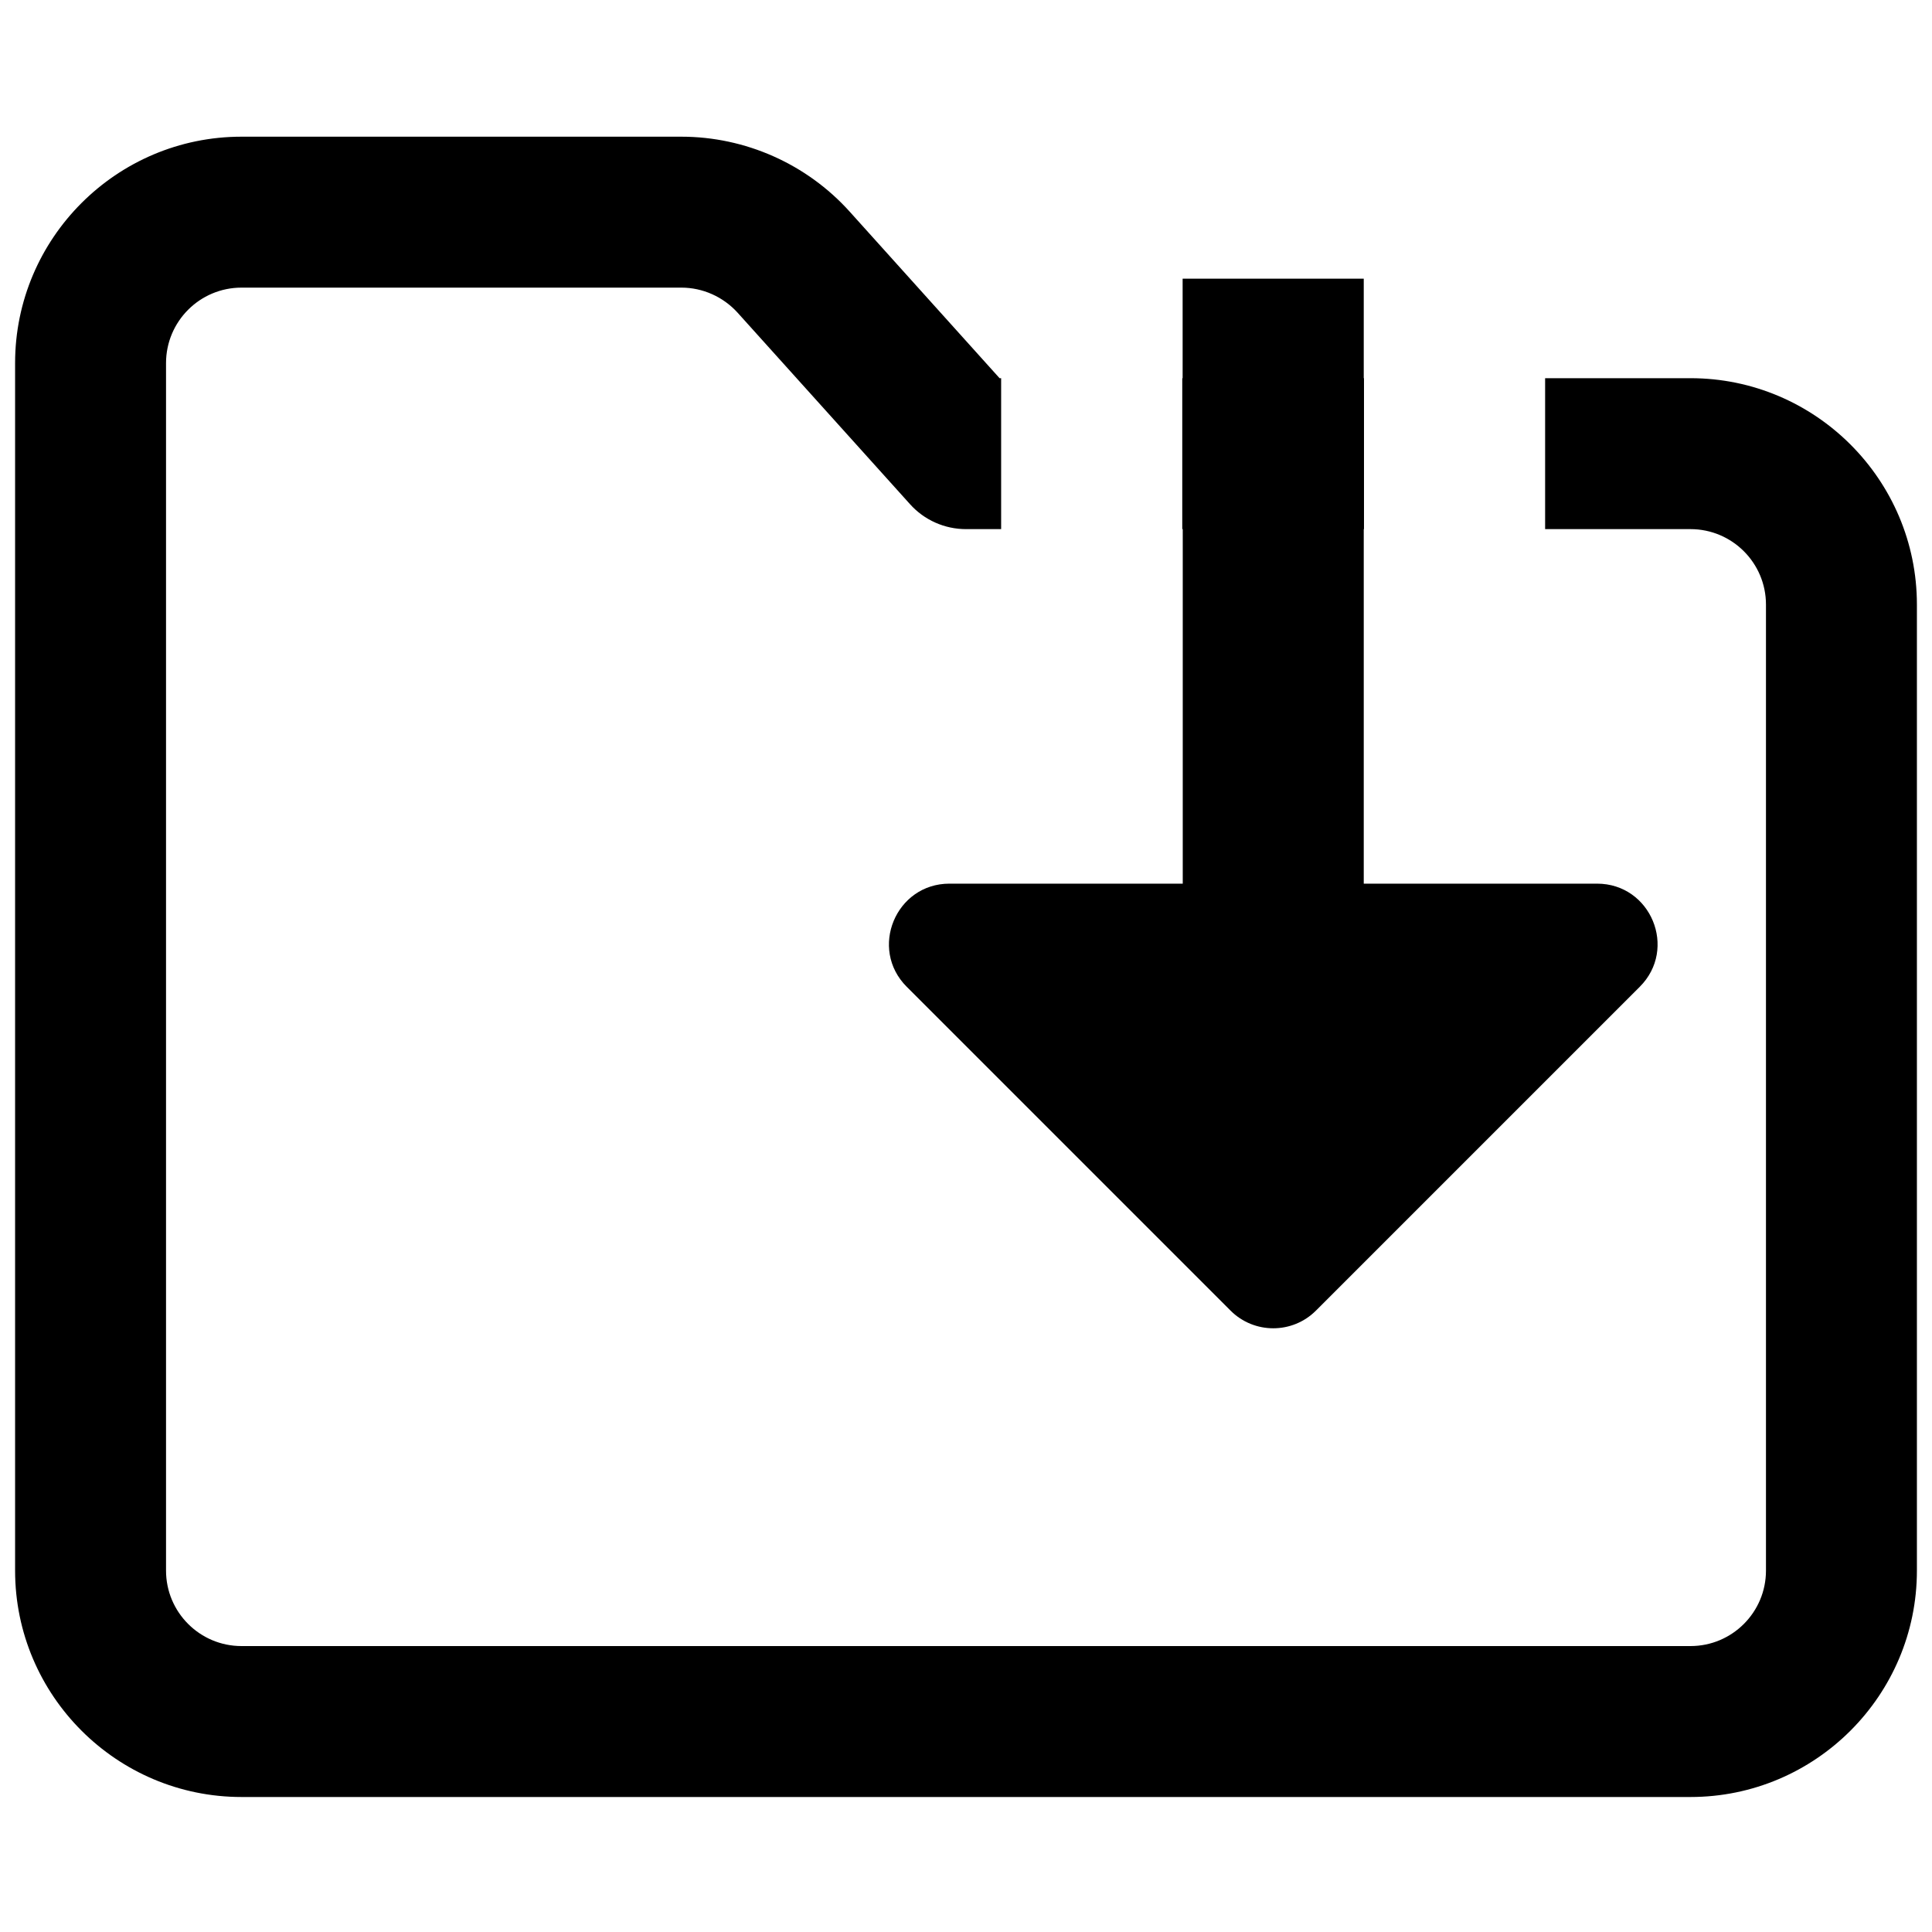
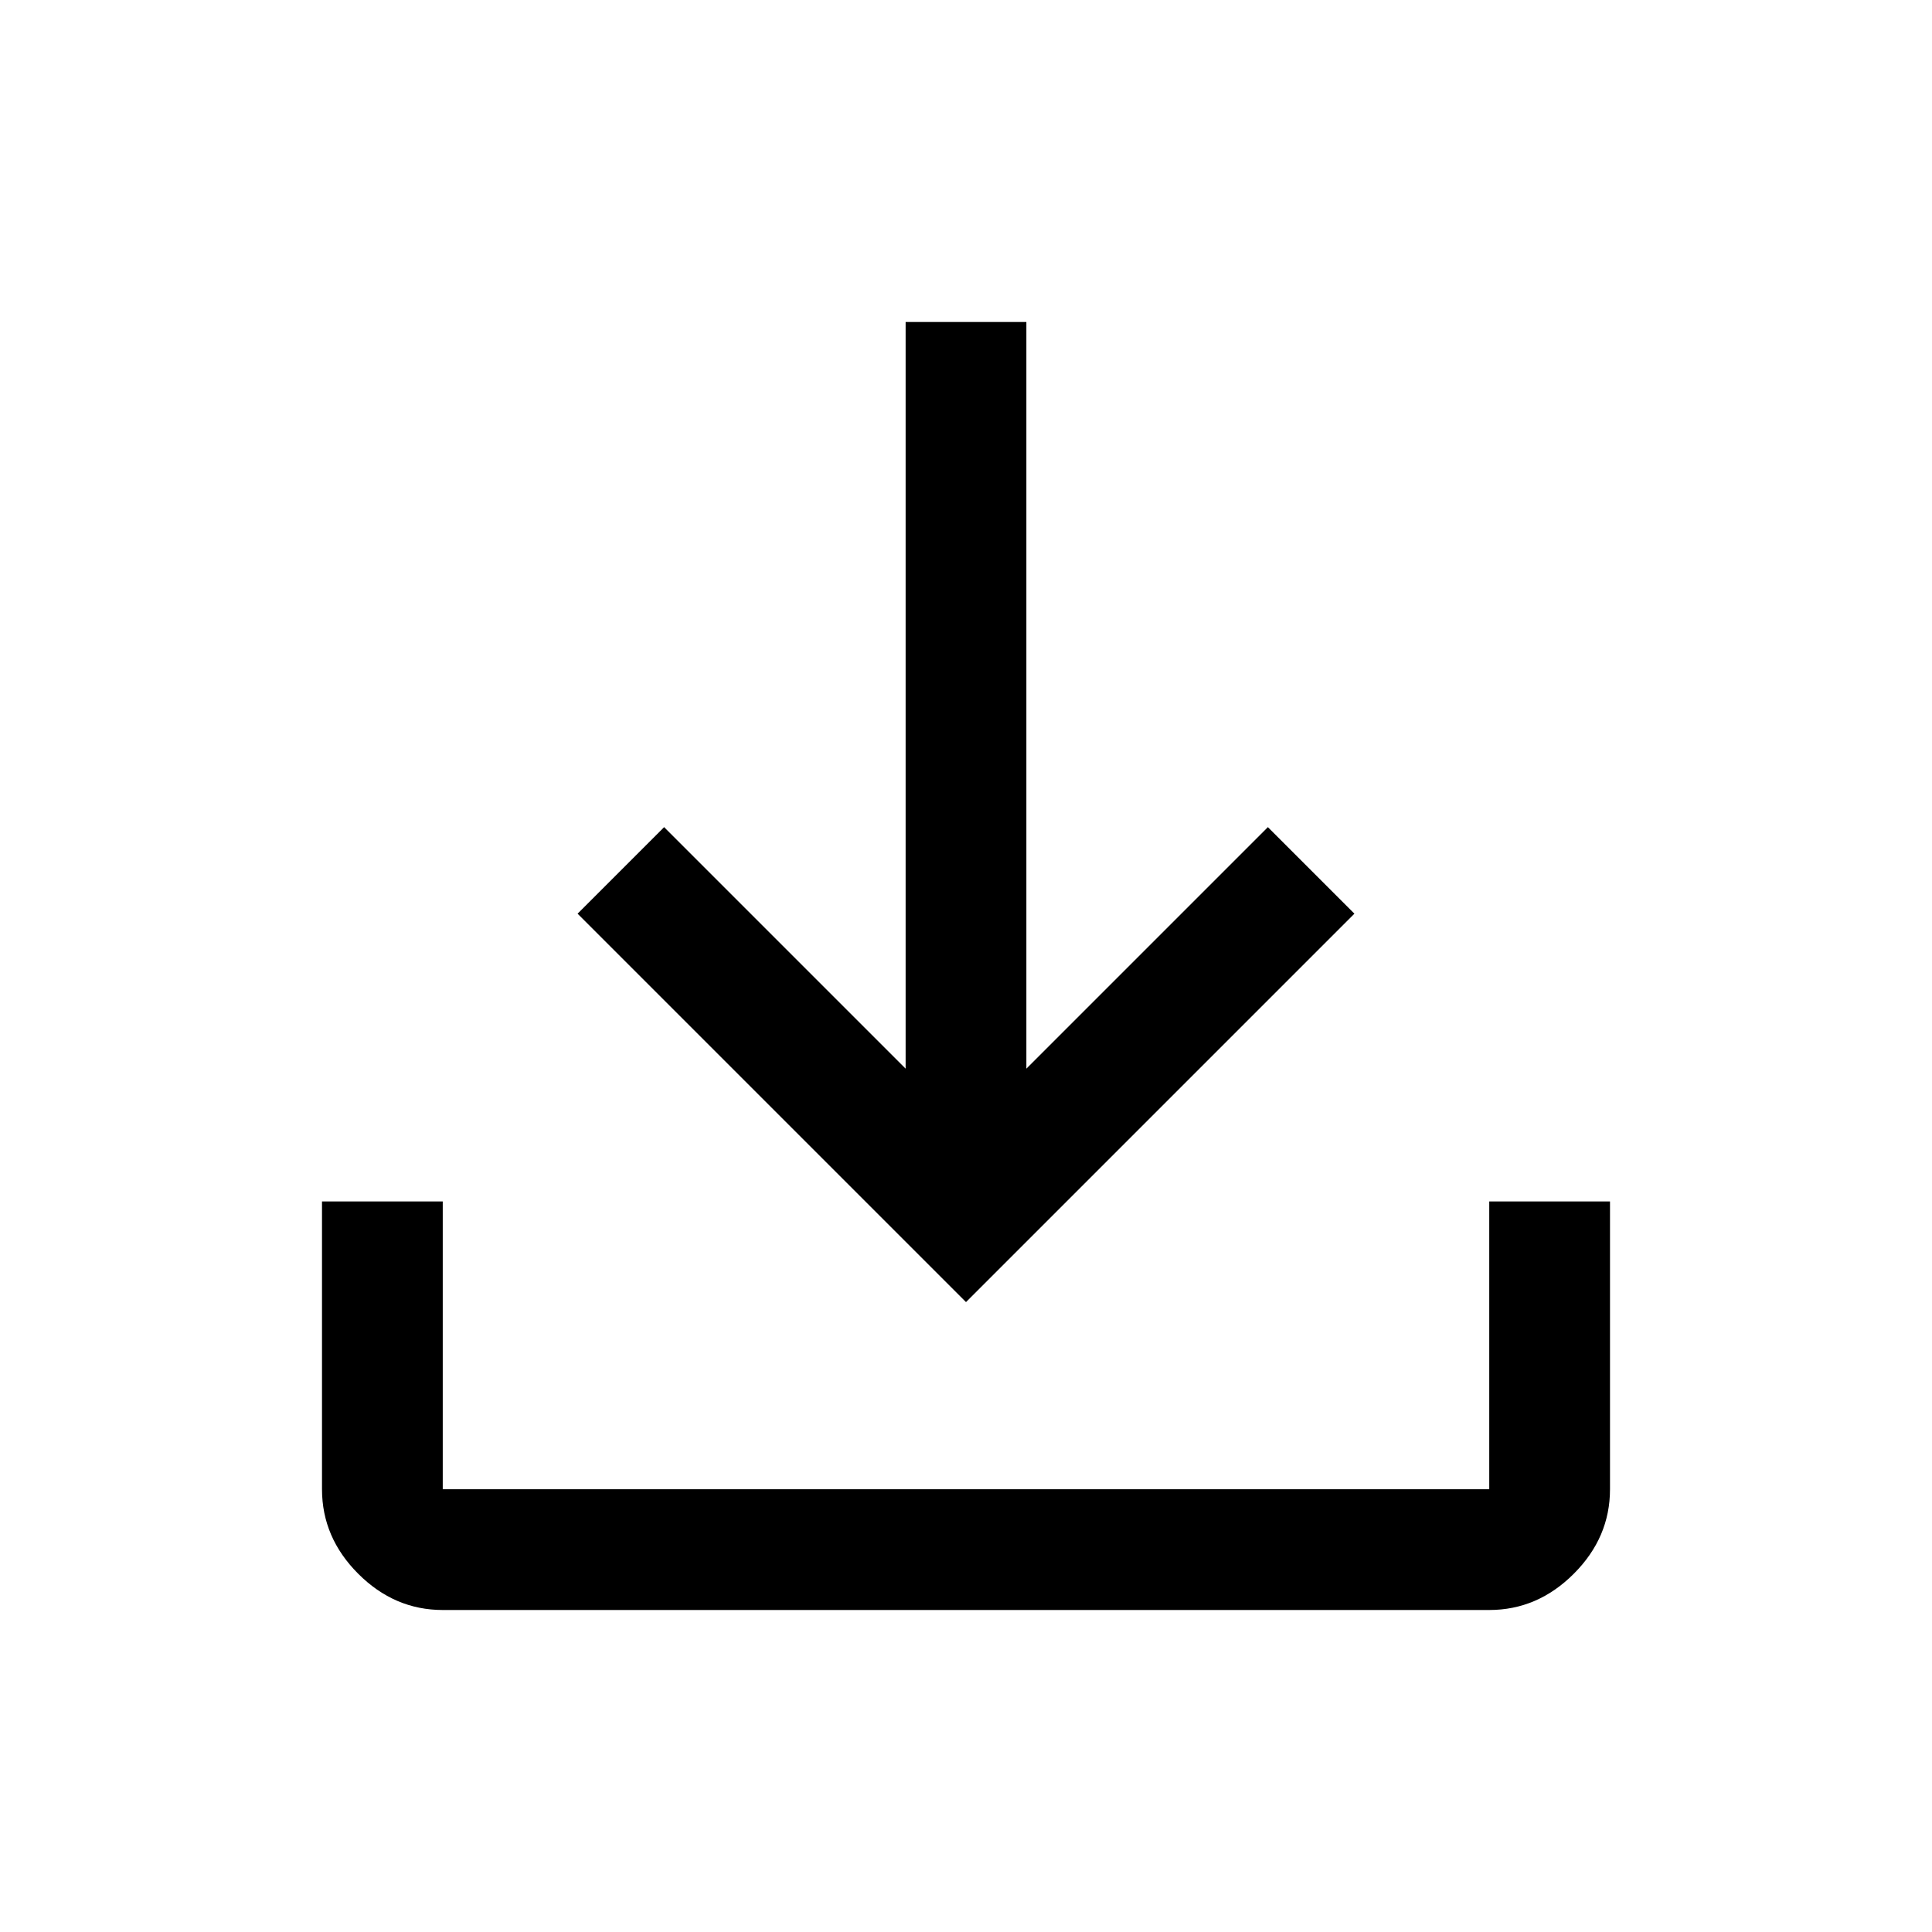
- <svg xmlns="http://www.w3.org/2000/svg" width="16" height="16" viewBox="0 0 16 16" fill="none">
-   <path d="M9.794 7.318H7.863C7.418 7.318 7.194 7.857 7.509 8.172L10.191 10.854C10.386 11.049 10.703 11.049 10.898 10.854L13.58 8.172C13.895 7.857 13.672 7.318 13.226 7.318H11.294V4.382H11.296V3.132H11.294V2.308H9.794V3.132H9.791V4.382H9.795V7.318H9.794Z" fill="black" />
-   <path d="M14 3.132H12.796V4.382H14C14.345 4.382 14.625 4.662 14.625 5.007V13.007C14.625 13.352 14.345 13.632 14 13.632H2C1.655 13.632 1.375 13.352 1.375 13.007V3.007C1.375 2.662 1.655 2.382 2 2.382H5.643C5.82 2.382 5.989 2.458 6.108 2.589L7.536 4.175C7.654 4.307 7.823 4.382 8 4.382H8.291V3.132H8.278L7.036 1.752C6.681 1.358 6.173 1.132 5.642 1.132H2C0.966 1.132 0.125 1.973 0.125 3.007V13.007C0.125 14.041 0.966 14.882 2 14.882H14C15.034 14.882 15.875 14.041 15.875 13.007V5.007C15.875 3.973 15.034 3.132 14 3.132Z" fill="black" />
+ <svg xmlns="http://www.w3.org/2000/svg" height="24" viewBox="0 96 960 960" width="24">
+   <path d="M220 896q-24 0-42-18t-18-42V693h60v143h520V693h60v143q0 24-18 42t-42 18H220Zm260-153L287 550l43-43 120 120V256h60v371l120-120 43 43-193 193Z" />
</svg>
